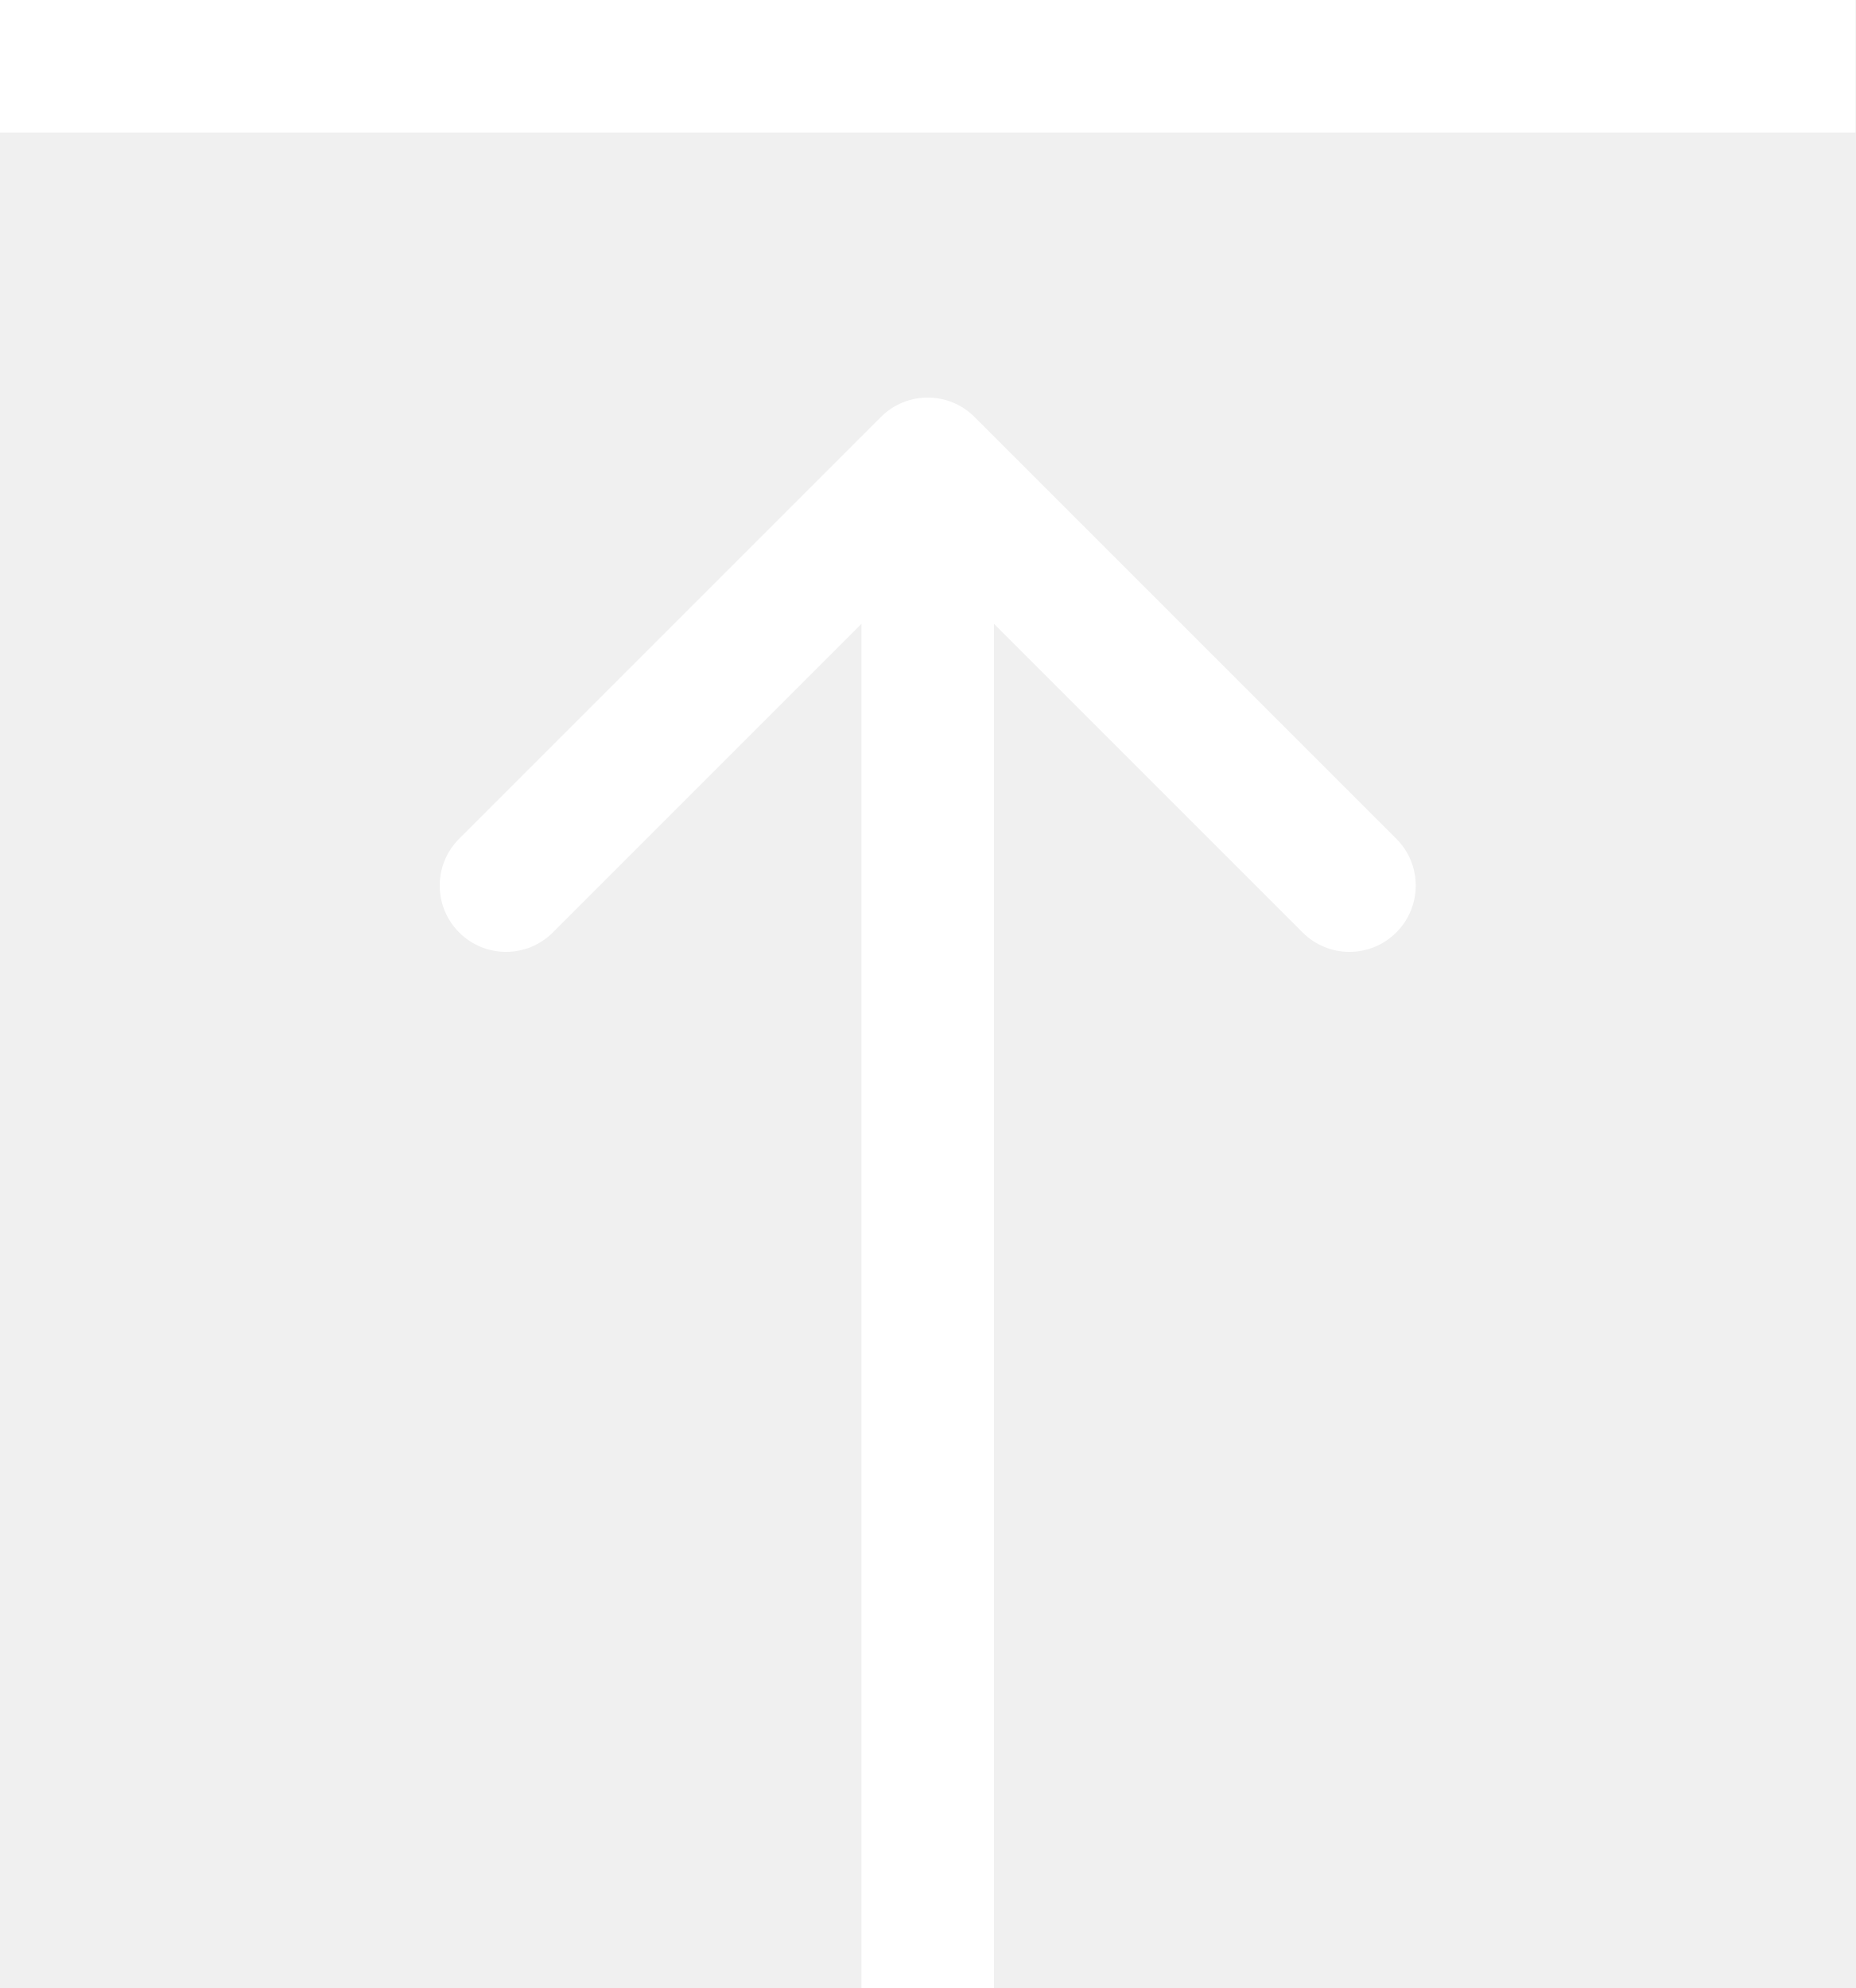
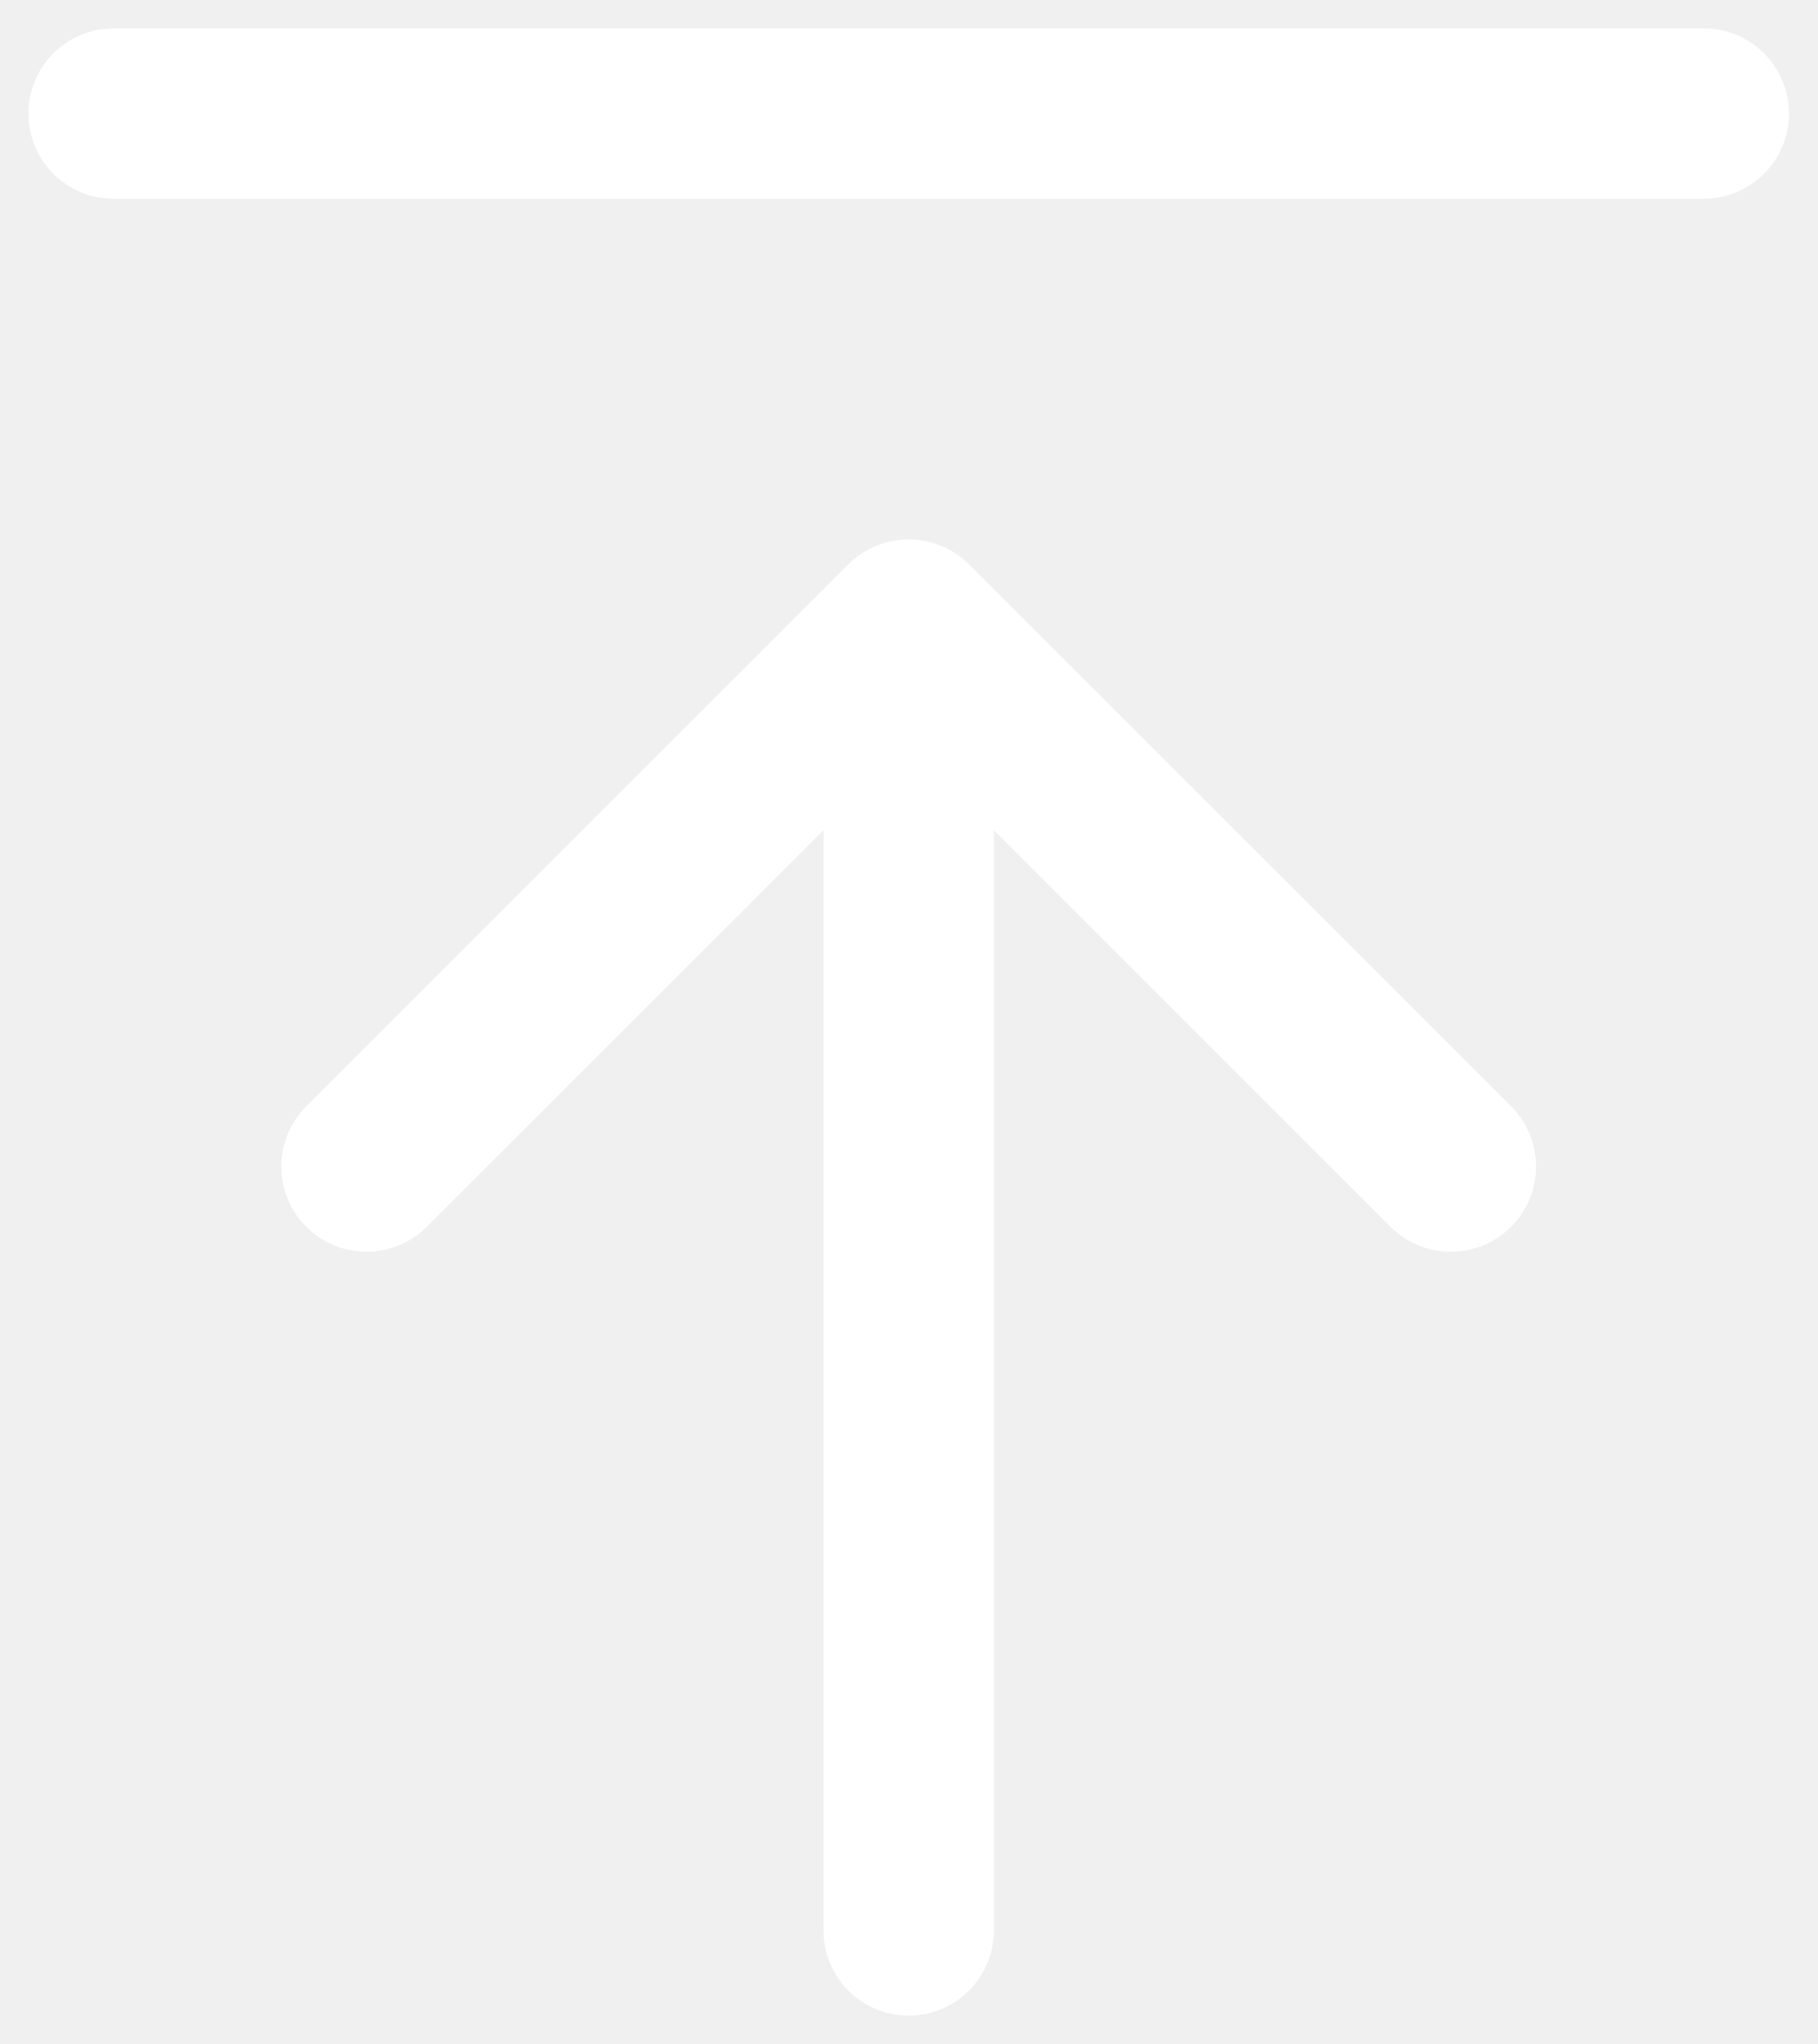
- <svg xmlns="http://www.w3.org/2000/svg" width="28" height="30" viewBox="0 0 28 30" fill="none">
-   <line x1="-8.74228e-08" y1="1" x2="28" y2="1" stroke="white" stroke-width="2" />
-   <path d="M14.707 6.293C14.317 5.902 13.683 5.902 13.293 6.293L6.929 12.657C6.538 13.047 6.538 13.681 6.929 14.071C7.319 14.462 7.953 14.462 8.343 14.071L14 8.414L19.657 14.071C20.047 14.462 20.68 14.462 21.071 14.071C21.462 13.681 21.462 13.047 21.071 12.657L14.707 6.293ZM15 30L15 7L13 7L13 30L15 30Z" fill="white" />
+ <svg xmlns="http://www.w3.org/2000/svg" width="32" height="36" viewBox="0 0 32 36" fill="none">
+   <path d="M2 2L30 2" stroke="white" stroke-width="3" stroke-linecap="round" />
+   <path d="M14.5 34C14.5 34.828 15.172 35.5 16 35.5C16.828 35.5 17.5 34.828 17.5 34L14.5 34ZM17.061 9.939C16.475 9.354 15.525 9.354 14.939 9.939L5.393 19.485C4.808 20.071 4.808 21.021 5.393 21.607C5.979 22.192 6.929 22.192 7.515 21.607L16 13.121L24.485 21.607C25.071 22.192 26.021 22.192 26.607 21.607C27.192 21.021 27.192 20.071 26.607 19.485L17.061 9.939ZM17.5 34L17.5 11L14.5 11L14.5 34L17.5 34Z" fill="white" />
</svg>
